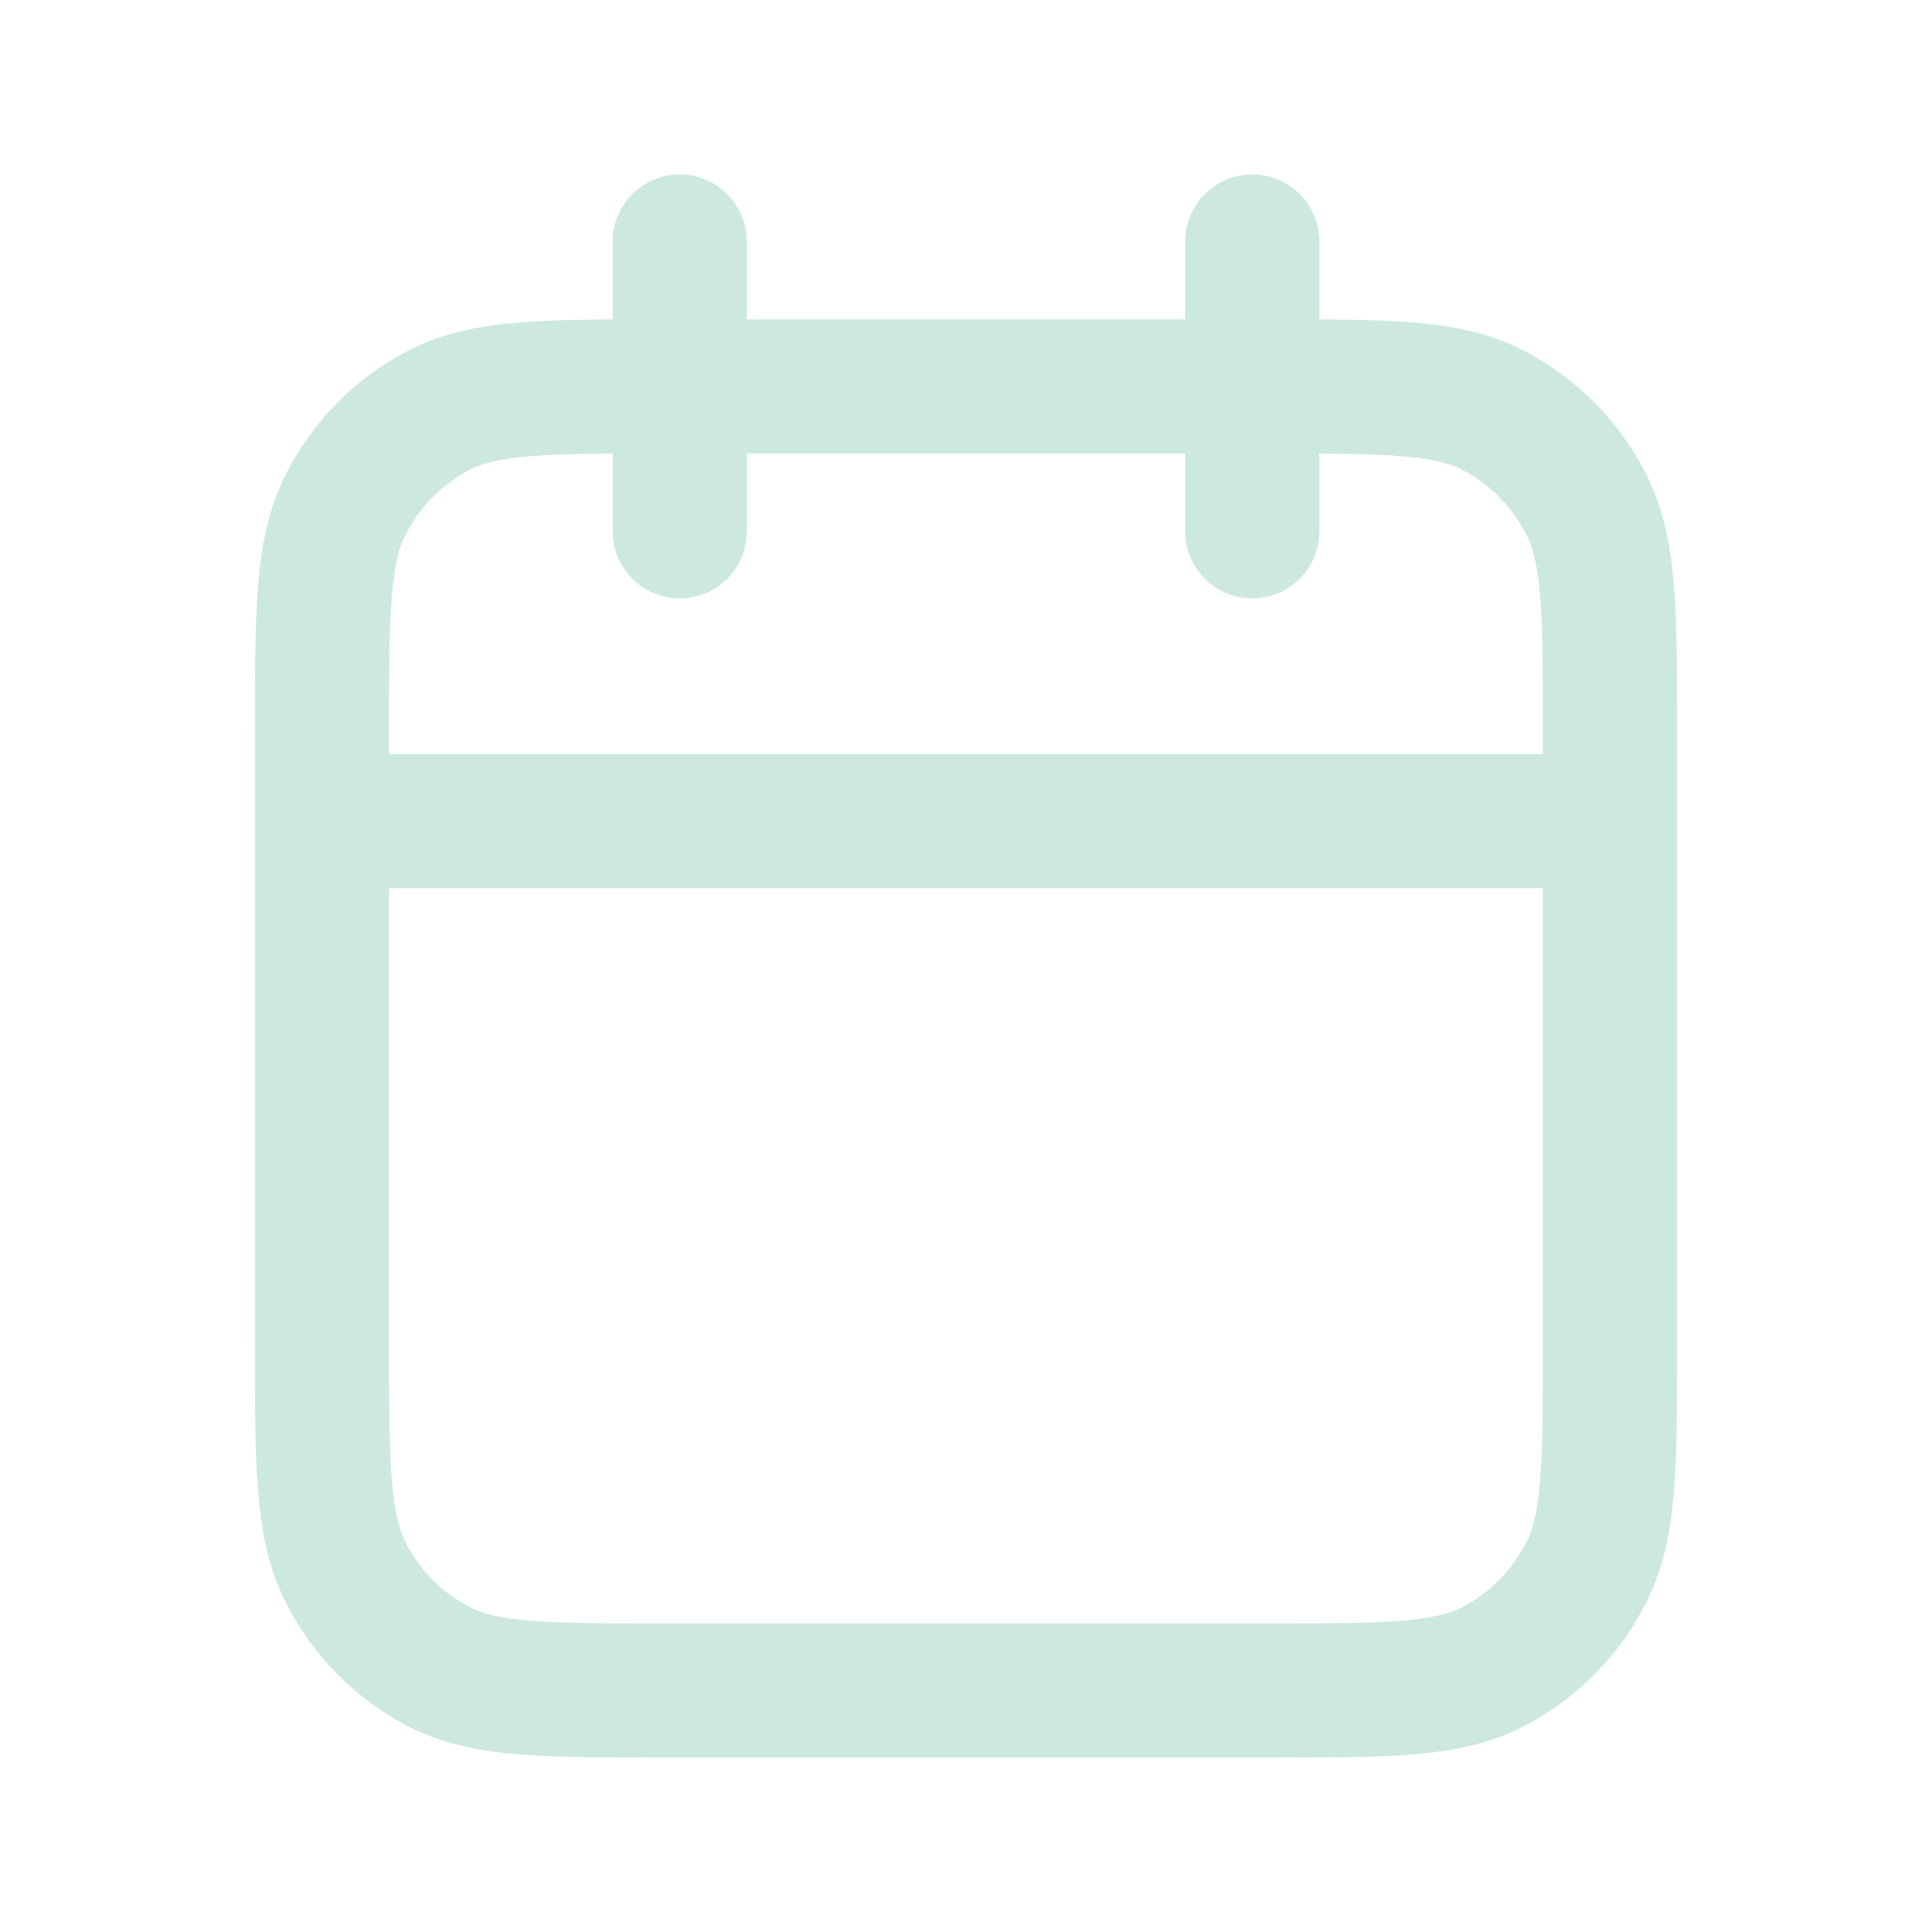
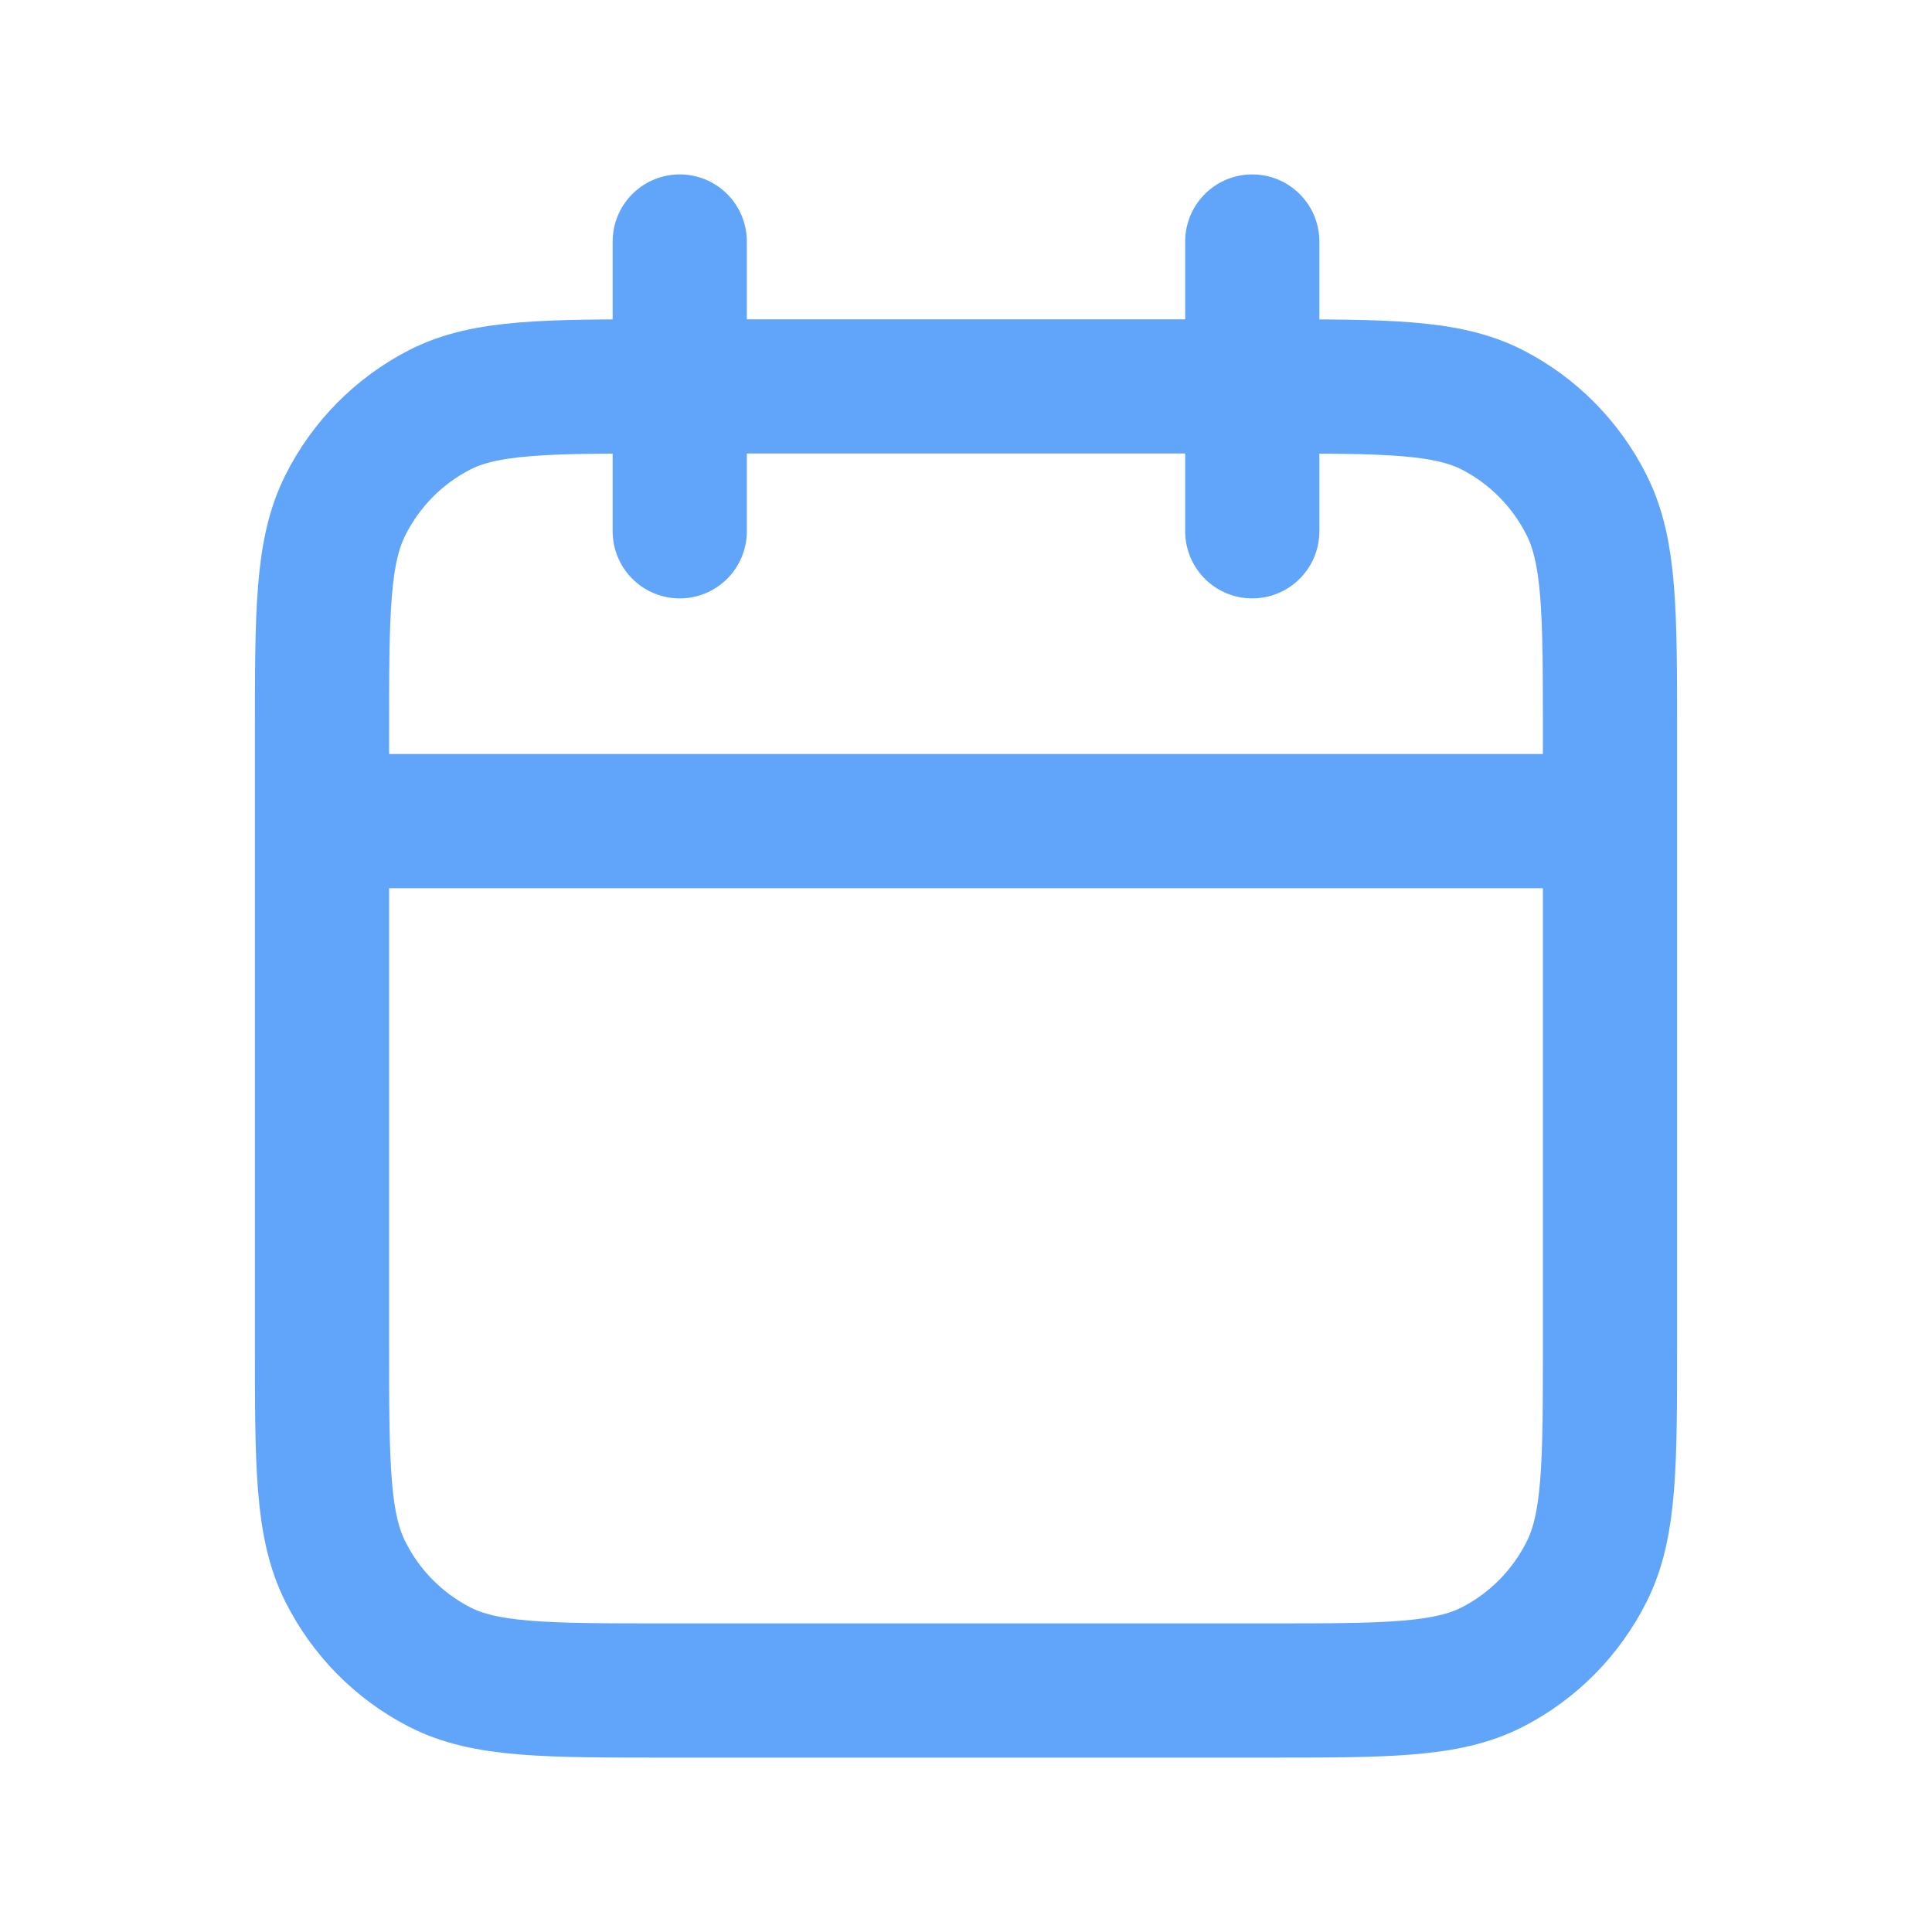
<svg xmlns="http://www.w3.org/2000/svg" width="24" height="24" viewBox="0 0 24 24" fill="none">
-   <path d="M20 10.2H4M15.556 3V6.6M8.444 3V6.6M8.267 21H15.733C17.227 21 17.974 21 18.544 20.706C19.046 20.447 19.454 20.034 19.709 19.526C20 18.948 20 18.192 20 16.68V9.12C20 7.608 20 6.852 19.709 6.274C19.454 5.766 19.046 5.353 18.544 5.094C17.974 4.8 17.227 4.8 15.733 4.8H8.267C6.773 4.8 6.026 4.8 5.456 5.094C4.954 5.353 4.546 5.766 4.291 6.274C4 6.852 4 7.608 4 9.12V16.68C4 18.192 4 18.948 4.291 19.526C4.546 20.034 4.954 20.447 5.456 20.706C6.026 21 6.773 21 8.267 21Z" stroke="#CDE9DF" stroke-width="1.667" stroke-linecap="round" stroke-linejoin="round" />
+   <path d="M20 10.2H4M15.556 3V6.6M8.444 3V6.6M8.267 21H15.733C17.227 21 17.974 21 18.544 20.706C19.046 20.447 19.454 20.034 19.709 19.526C20 18.948 20 18.192 20 16.68V9.12C20 7.608 20 6.852 19.709 6.274C19.454 5.766 19.046 5.353 18.544 5.094C17.974 4.8 17.227 4.8 15.733 4.8H8.267C6.773 4.8 6.026 4.8 5.456 5.094C4.954 5.353 4.546 5.766 4.291 6.274C4 6.852 4 7.608 4 9.12V16.68C4 18.192 4 18.948 4.291 19.526C4.546 20.034 4.954 20.447 5.456 20.706C6.026 21 6.773 21 8.267 21Z" stroke="#60A5FA" stroke-width="1.667" stroke-linecap="round" stroke-linejoin="round" />
</svg>
